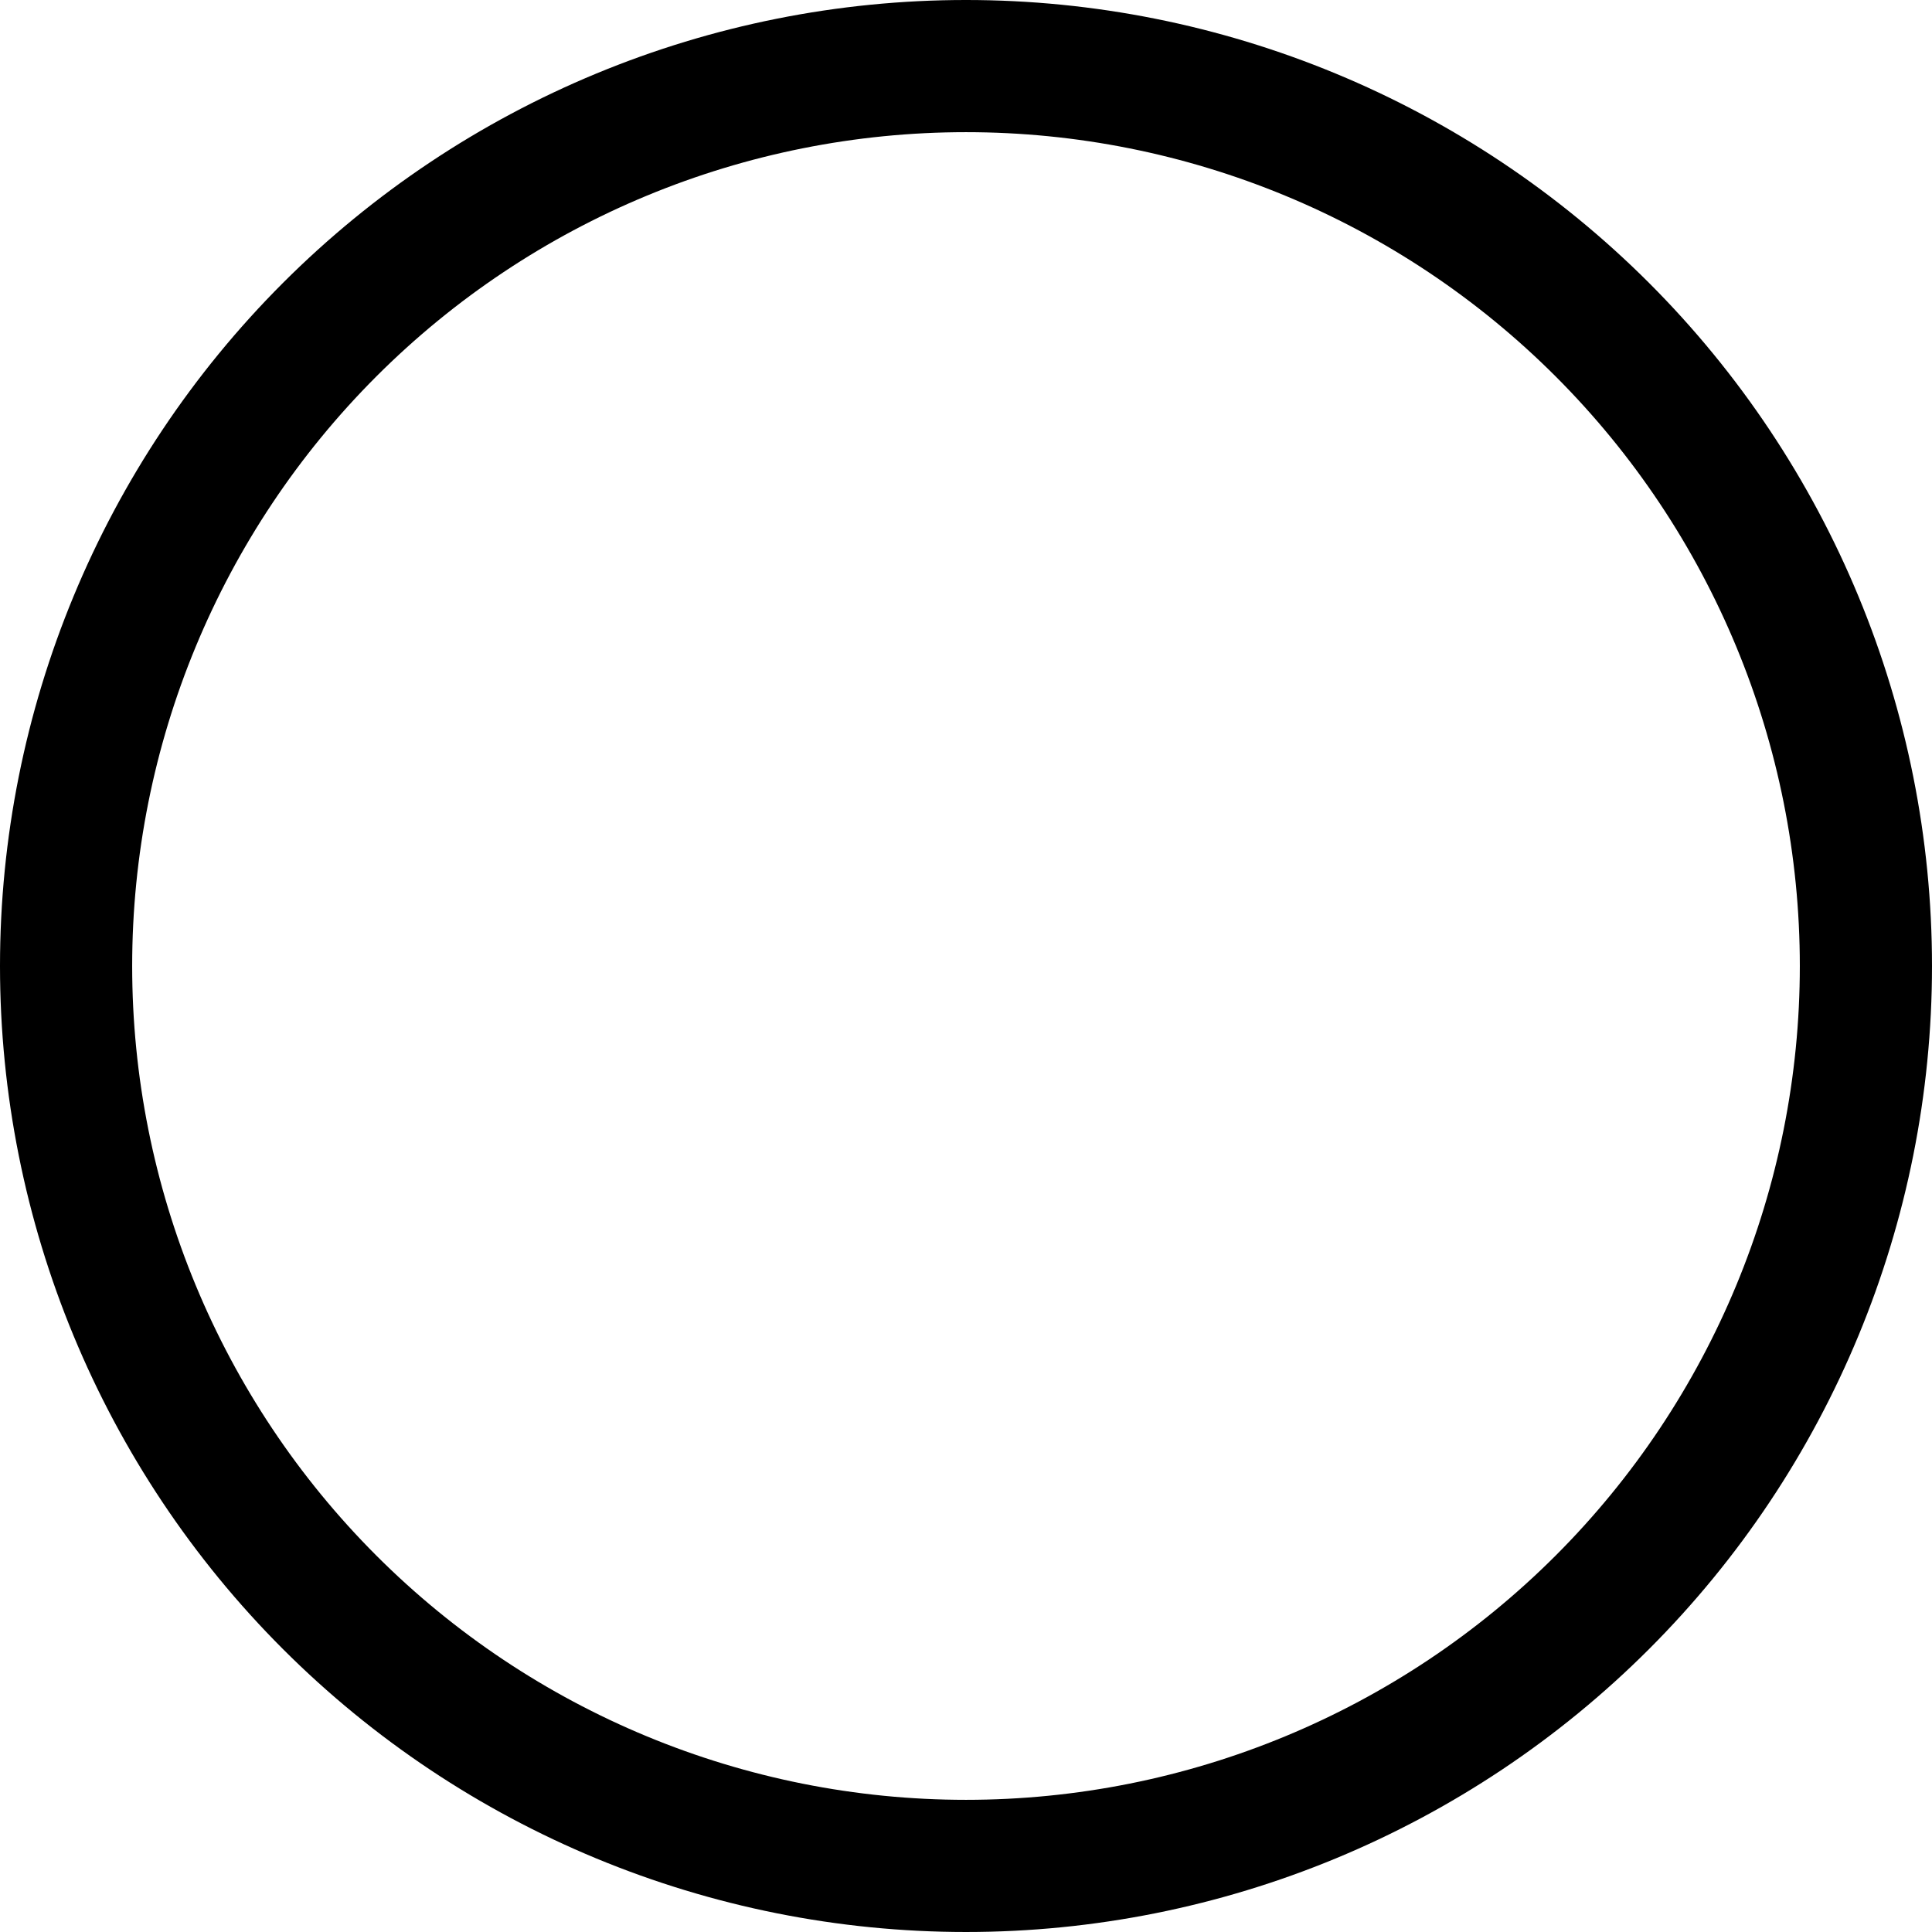
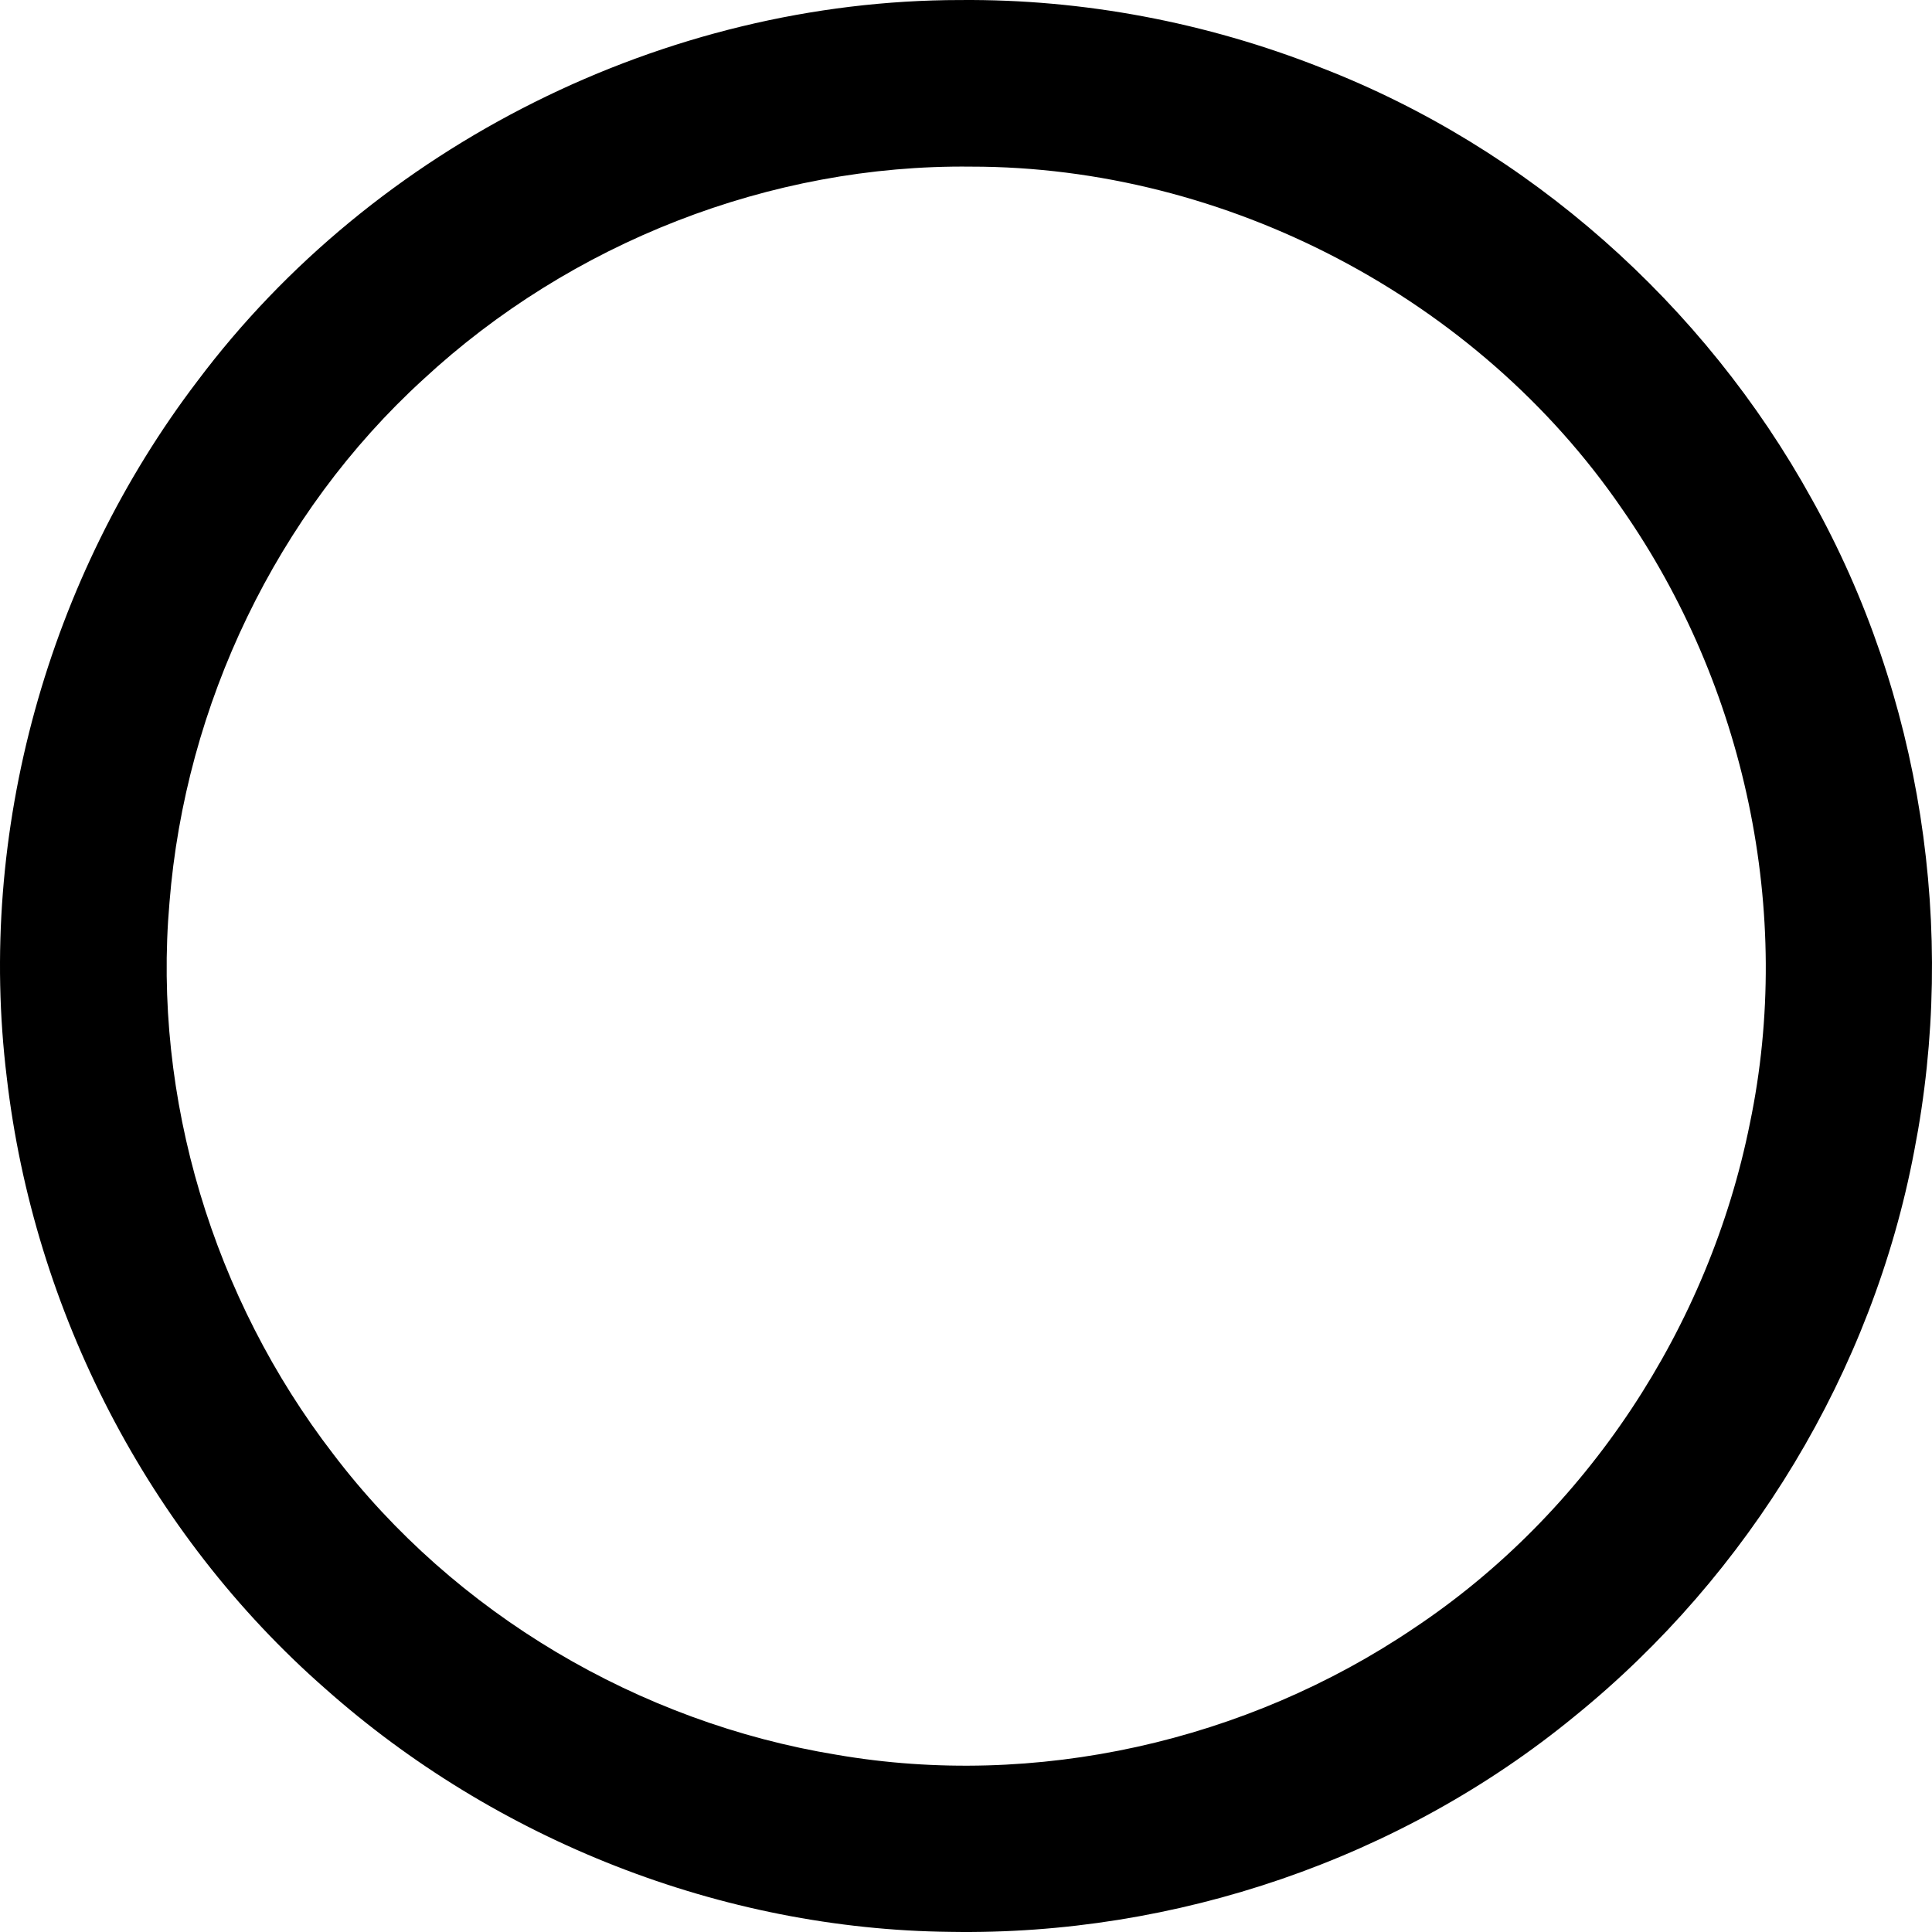
<svg xmlns="http://www.w3.org/2000/svg" width="1024" height="1024" viewBox="0 0 1024 1024" id="svg3353" version="1.1">
  <defs id="defs3355" />
  <g id="layer1" transform="translate(0,-28.36216)">
-     <path style="color:#000000;font-style:normal;font-variant:normal;font-weight:normal;font-stretch:normal;font-size:medium;line-height:normal;font-family:sans-serif;font-variant-ligatures:normal;font-variant-position:normal;font-variant-caps:normal;font-variant-numeric:normal;font-variant-alternates:normal;font-feature-settings:normal;text-indent:0;text-align:start;text-decoration:none;text-decoration-line:none;text-decoration-style:solid;text-decoration-color:#000000;letter-spacing:normal;word-spacing:normal;text-transform:none;writing-mode:lr-tb;direction:ltr;text-orientation:mixed;dominant-baseline:auto;baseline-shift:baseline;text-anchor:start;white-space:normal;shape-padding:0;clip-rule:nonzero;display:inline;overflow:visible;visibility:visible;opacity:1;isolation:auto;mix-blend-mode:normal;color-interpolation:sRGB;color-interpolation-filters:linearRGB;solid-color:#000000;solid-opacity:1;vector-effect:none;fill:#000000;fill-opacity:1;fill-rule:nonzero;stroke:none;stroke-width:70.052;stroke-linecap:round;stroke-linejoin:miter;stroke-miterlimit:4;stroke-dasharray:none;stroke-dashoffset:0;stroke-opacity:1;paint-order:normal;color-rendering:auto;image-rendering:auto;shape-rendering:auto;text-rendering:auto;enable-background:accumulate" d="m 512,28.361 c -135.777,0 -266.03,53.954 -362.039,149.963 C 53.952,274.333 0,404.584 0,540.361 0,676.139 53.952,806.391 149.961,902.4 245.97,998.409 376.223,1052.361 512,1052.361 c 135.777,0 266.03,-53.952 362.039,-149.961 C 970.048,806.391 1024,676.139 1024,540.361 1024,404.584 970.048,274.333 874.039,178.324 778.03,82.315 647.777,28.361 512,28.361 Z m 0,70.053 c 117.225,0 229.613,46.553 312.504,129.443 82.891,82.891 129.443,195.279 129.443,312.504 0,117.225 -46.553,229.615 -129.443,312.506 C 741.613,935.758 629.225,982.311 512,982.311 394.775,982.311 282.387,935.758 199.496,852.867 116.605,769.976 70.053,657.587 70.053,540.361 70.053,423.136 116.605,310.748 199.496,227.857 282.387,144.967 394.775,98.414 512,98.414 Z" id="path889" />
+     <path style="color:#000000;font-style:normal;font-variant:normal;font-weight:normal;font-stretch:normal;font-size:medium;line-height:normal;font-family:sans-serif;font-variant-ligatures:normal;font-variant-position:normal;font-variant-caps:normal;font-variant-numeric:normal;font-variant-alternates:normal;font-feature-settings:normal;text-indent:0;text-align:start;text-decoration:none;text-decoration-line:none;text-decoration-style:solid;text-decoration-color:#000000;letter-spacing:normal;word-spacing:normal;text-transform:none;writing-mode:lr-tb;direction:ltr;text-orientation:mixed;dominant-baseline:auto;baseline-shift:baseline;text-anchor:start;white-space:normal;shape-padding:0;clip-rule:nonzero;display:inline;overflow:visible;visibility:visible;opacity:1;isolation:auto;mix-blend-mode:normal;color-interpolation:sRGB;color-interpolation-filters:linearRGB;solid-color:#000000;solid-opacity:1;vector-effect:none;fill:#000000;fill-opacity:1;fill-rule:nonzero;stroke:none;stroke-width:68.703;stroke-linecap:round;stroke-linejoin:miter;stroke-miterlimit:4;stroke-dasharray:none;stroke-dashoffset:0;stroke-opacity:1;paint-order:normal;color-rendering:auto;image-rendering:auto;shape-rendering:auto;text-rendering:auto;enable-background:accumulate" d="M 508.959,28.381 C 352.715,28.425 198.485,105.242 104.675,230.282 25.455,334.313 -12.341,469.391 3.58,599.383 17.881,723.1 78.586,841.171 172.372,923.358 c 90.514,80.401 210.124,127.657 331.333,128.932 119.17,2.022 238.834,-38.654 331.049,-114.408 92.376,-74.918 157.812,-182.705 179.873,-299.739 22.78,-116.737 3.8,-241.39 -54.369,-345.302 C 903.347,189.675 810.06,106.764 700.045,64.173 639.4,40.248 574.176,27.806 508.959,28.381 Z m 5.746,88.3 c 135.041,-0.057 268.476,69.663 345.031,181.434 65.211,93.58 91.051,213.882 67.743,325.654 C 905.845,731.608 841.044,830.429 749.269,891.433 660.523,951.396 548.907,976.613 443.352,958.414 338.671,941.281 240.859,883.575 176.632,799.044 113.1,716.589 80.787,610.437 89.827,506.72 98.179,401.916 146.456,300.515 224.37,229.408 302.466,157.01 408.198,115.432 514.705,116.681 Z" id="path889" />
  </g>
</svg>
